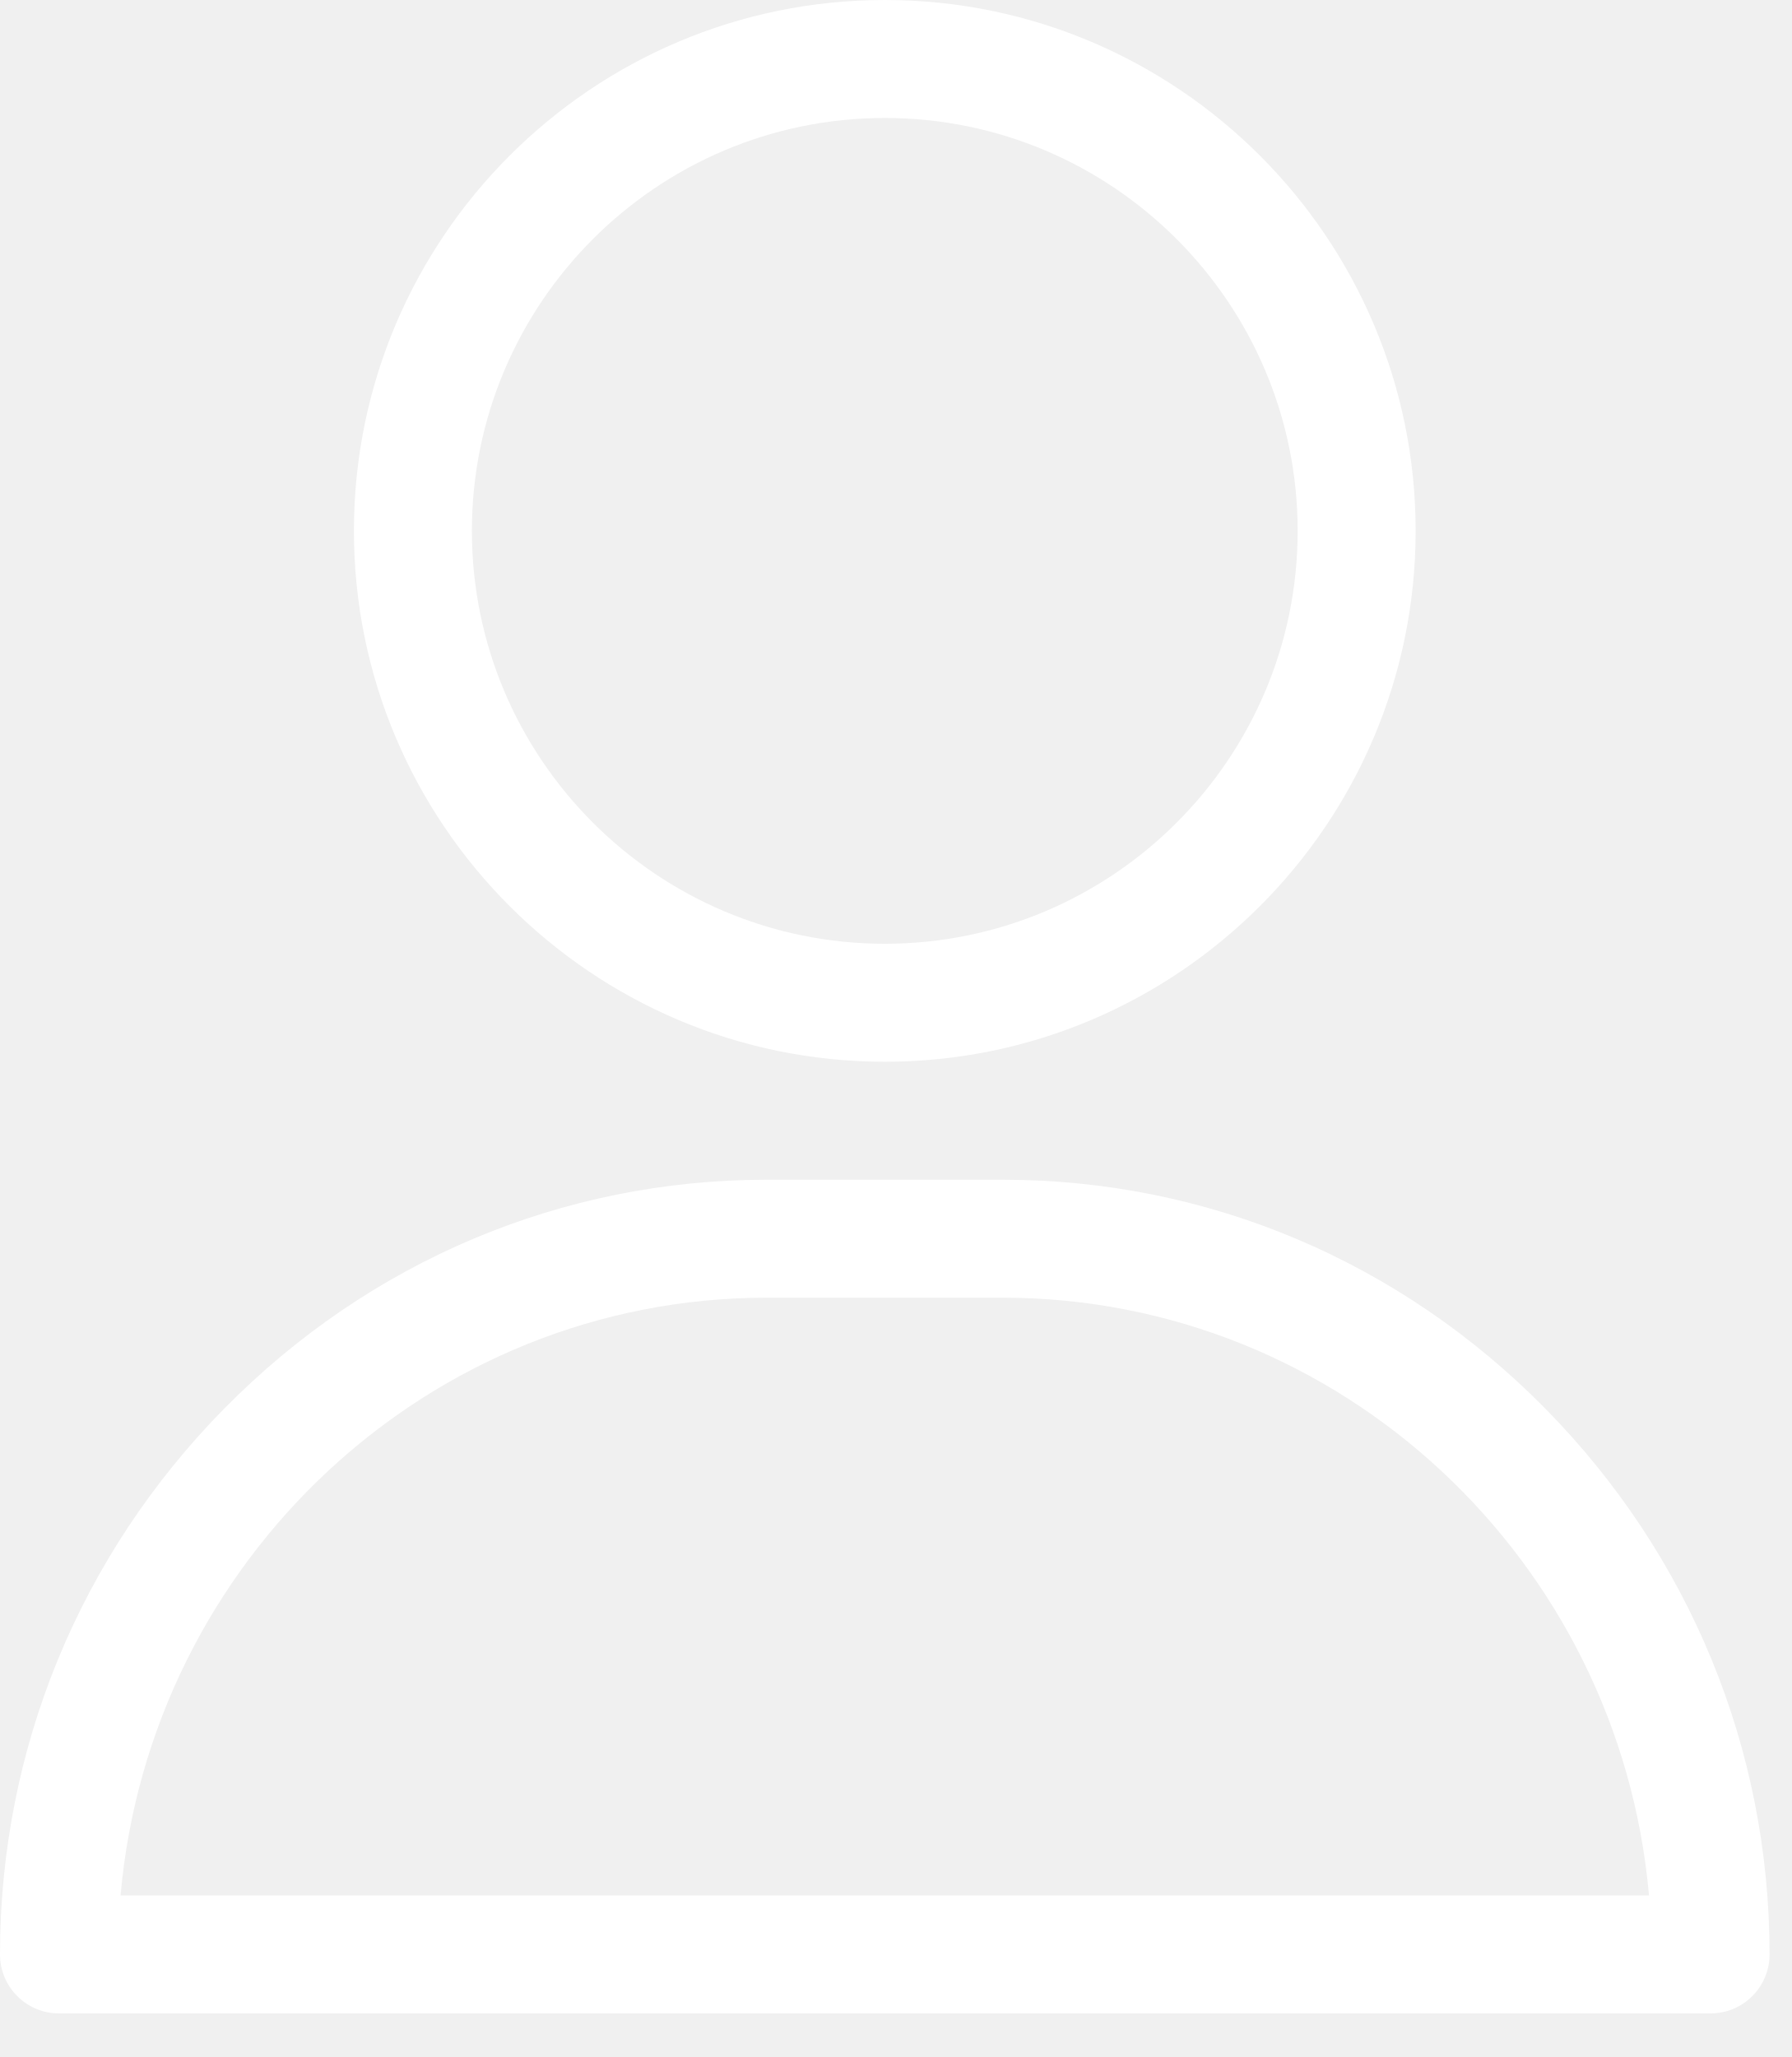
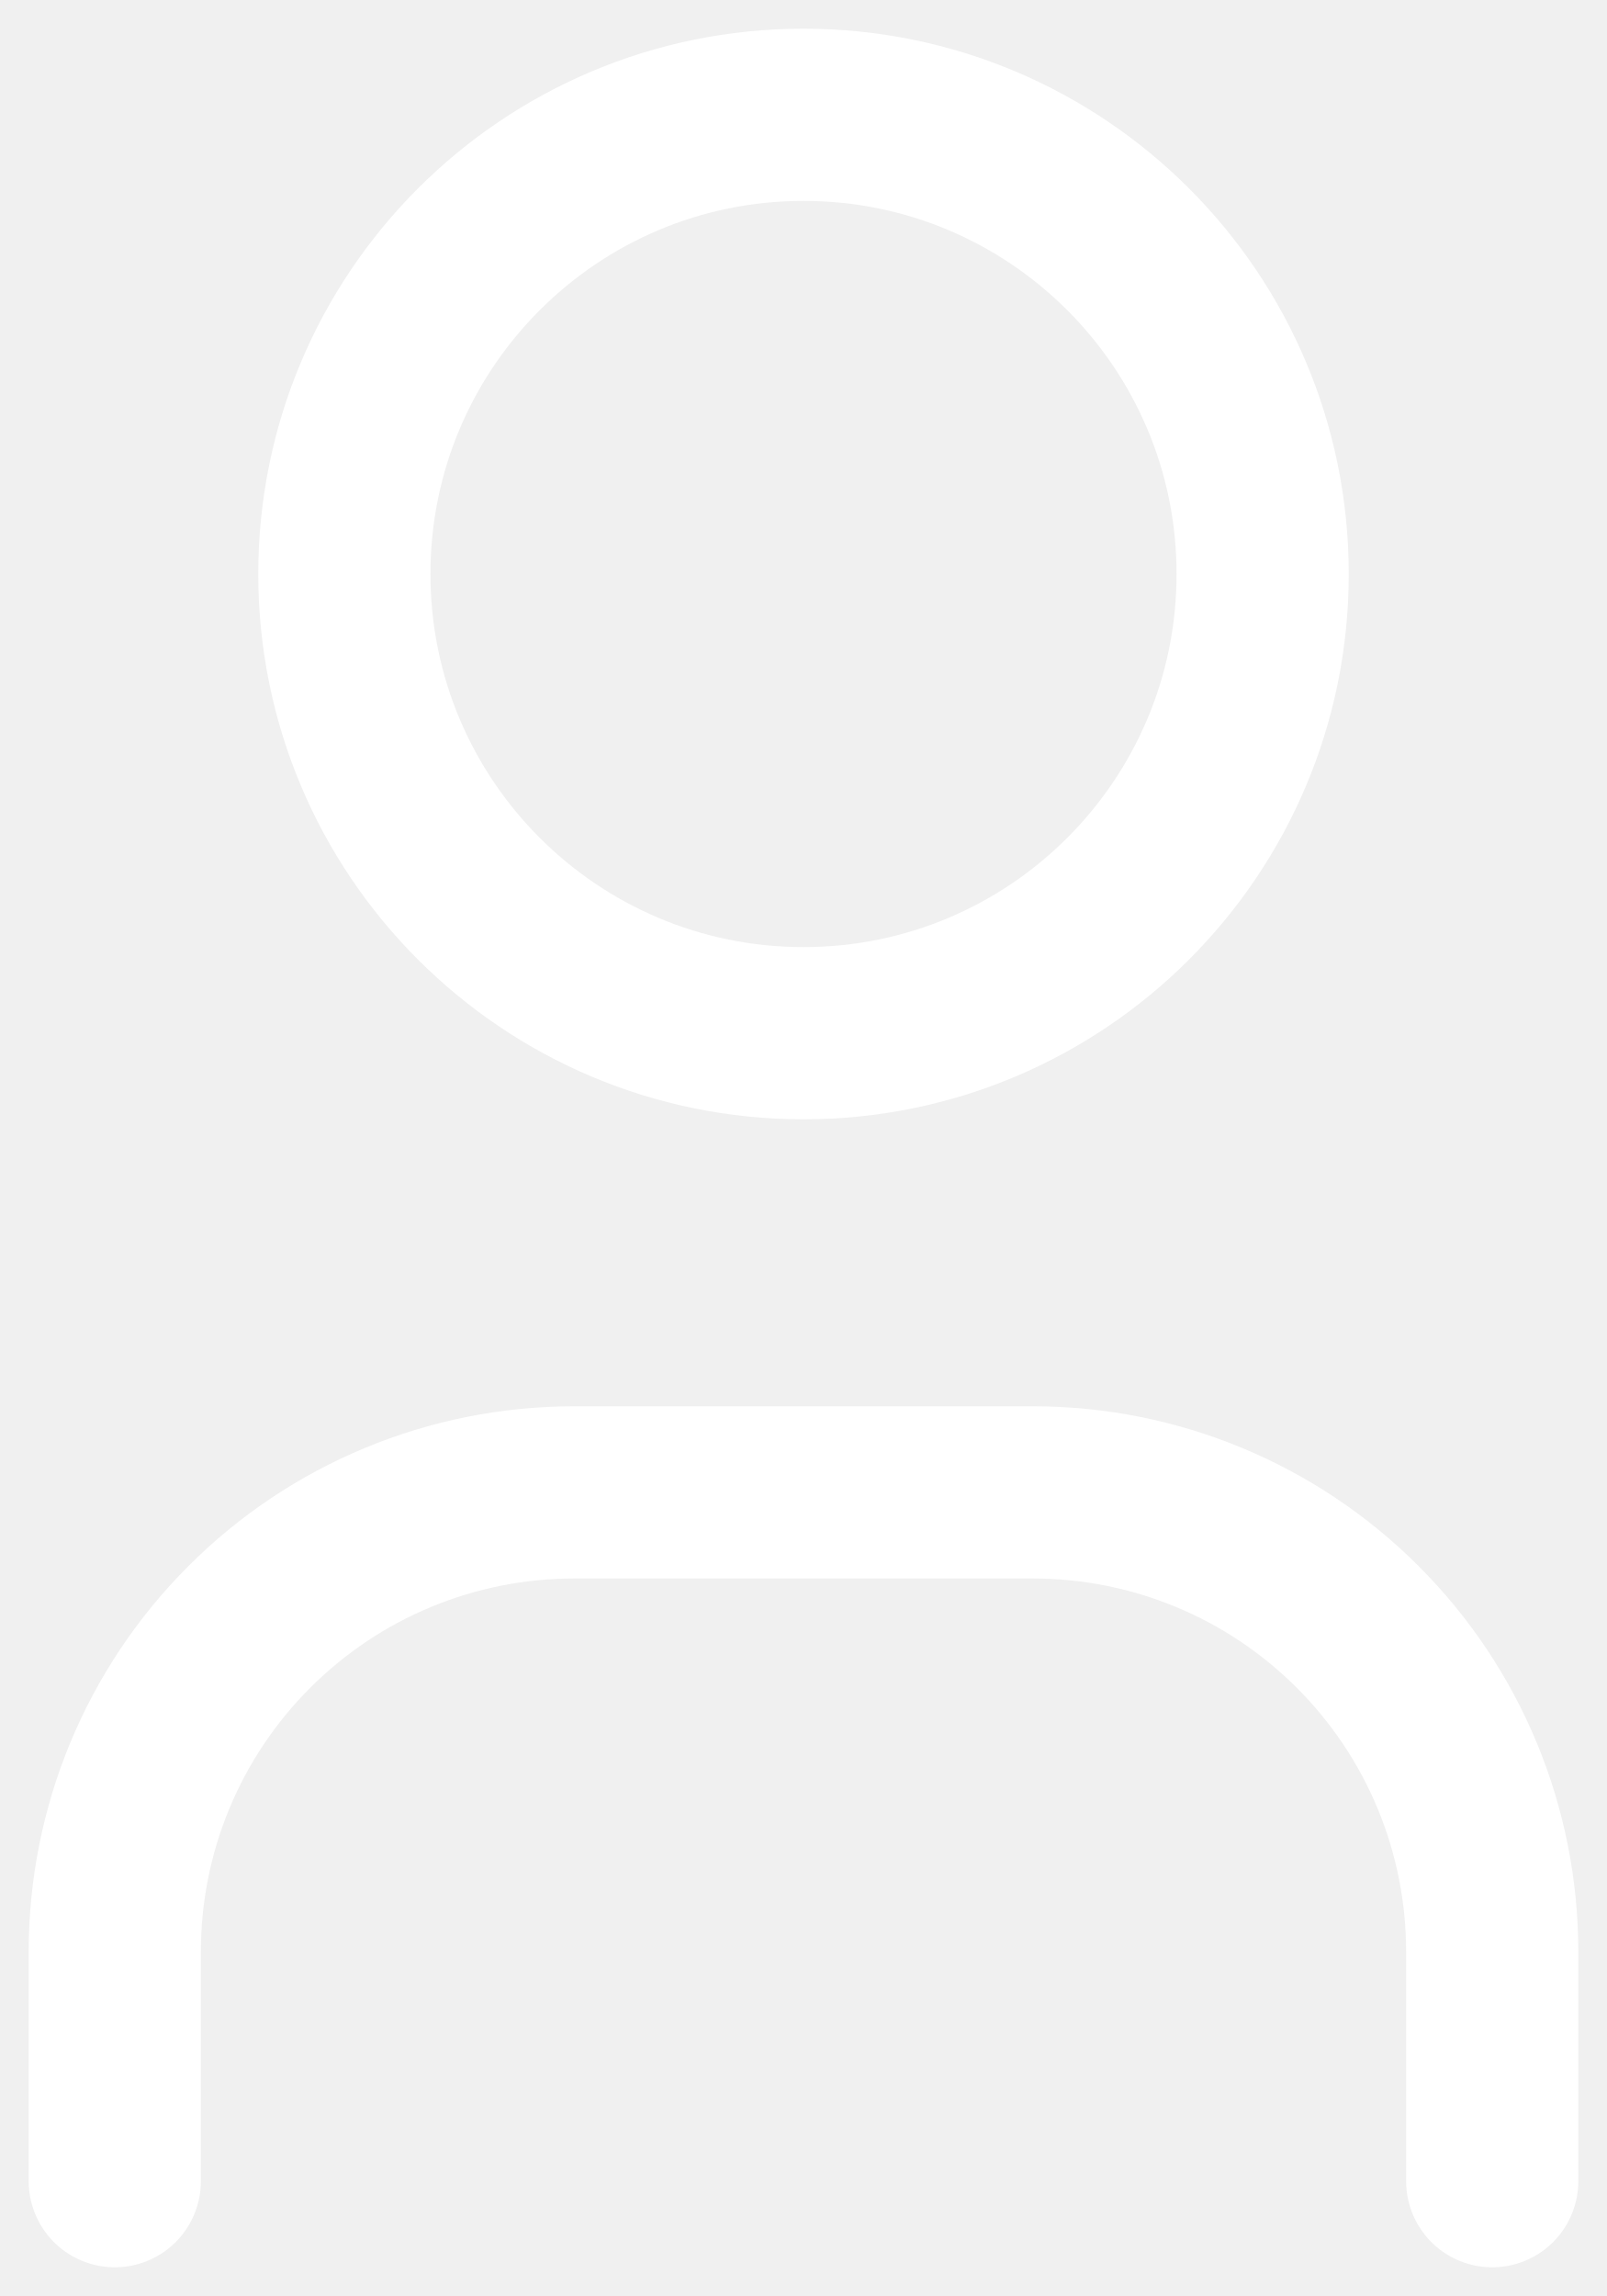
- <svg xmlns="http://www.w3.org/2000/svg" width="27" height="31" viewBox="0 0 27 31" fill="none">
-   <path d="M13.335 0C8.923 0 5.334 3.589 5.334 8.001C5.334 12.412 8.923 16.001 13.335 16.001C17.746 16.001 21.335 12.412 21.335 8.001C21.335 3.589 17.746 0 13.335 0ZM13.335 14.223C9.903 14.223 7.112 11.432 7.112 8.001C7.112 4.569 9.903 1.778 13.335 1.778C16.766 1.778 19.557 4.569 19.557 8.001C19.557 11.432 16.766 14.223 13.335 14.223Z" fill="white" />
-   <path d="M23.289 21.228C21.098 19.004 18.195 17.779 15.112 17.779H11.556C8.474 17.779 5.57 19.004 3.38 21.228C1.2 23.441 0 26.362 0 29.454C0 29.945 0.398 30.343 0.889 30.343H25.78C26.271 30.343 26.669 29.945 26.669 29.454C26.669 26.362 25.468 23.441 23.289 21.228ZM1.817 28.565C2.262 23.523 6.46 19.557 11.556 19.557H15.112C20.208 19.557 24.406 23.523 24.852 28.565H1.817Z" fill="white" />
+ <svg xmlns="http://www.w3.org/2000/svg" width="14" height="20" viewBox="0 0 14 20" fill="none">
+   <path d="M7 9C9.209 9 11 7.209 11 5C11 2.791 9.209 1 7 1C4.791 1 3 2.791 3 5C3 7.209 4.791 9 7 9Z" stroke="#FFFFFF" stroke-width="1.5" stroke-linecap="round" stroke-linejoin="round" />
+   <path d="M1 19V17C1 15.939 1.421 14.922 2.172 14.172C2.922 13.421 3.939 13 5 13H9C10.061 13 11.078 13.421 11.828 14.172C12.579 14.922 13 15.939 13 17V19" stroke="#FFFFFF" stroke-width="1.5" stroke-linecap="round" stroke-linejoin="round" />
</svg>
